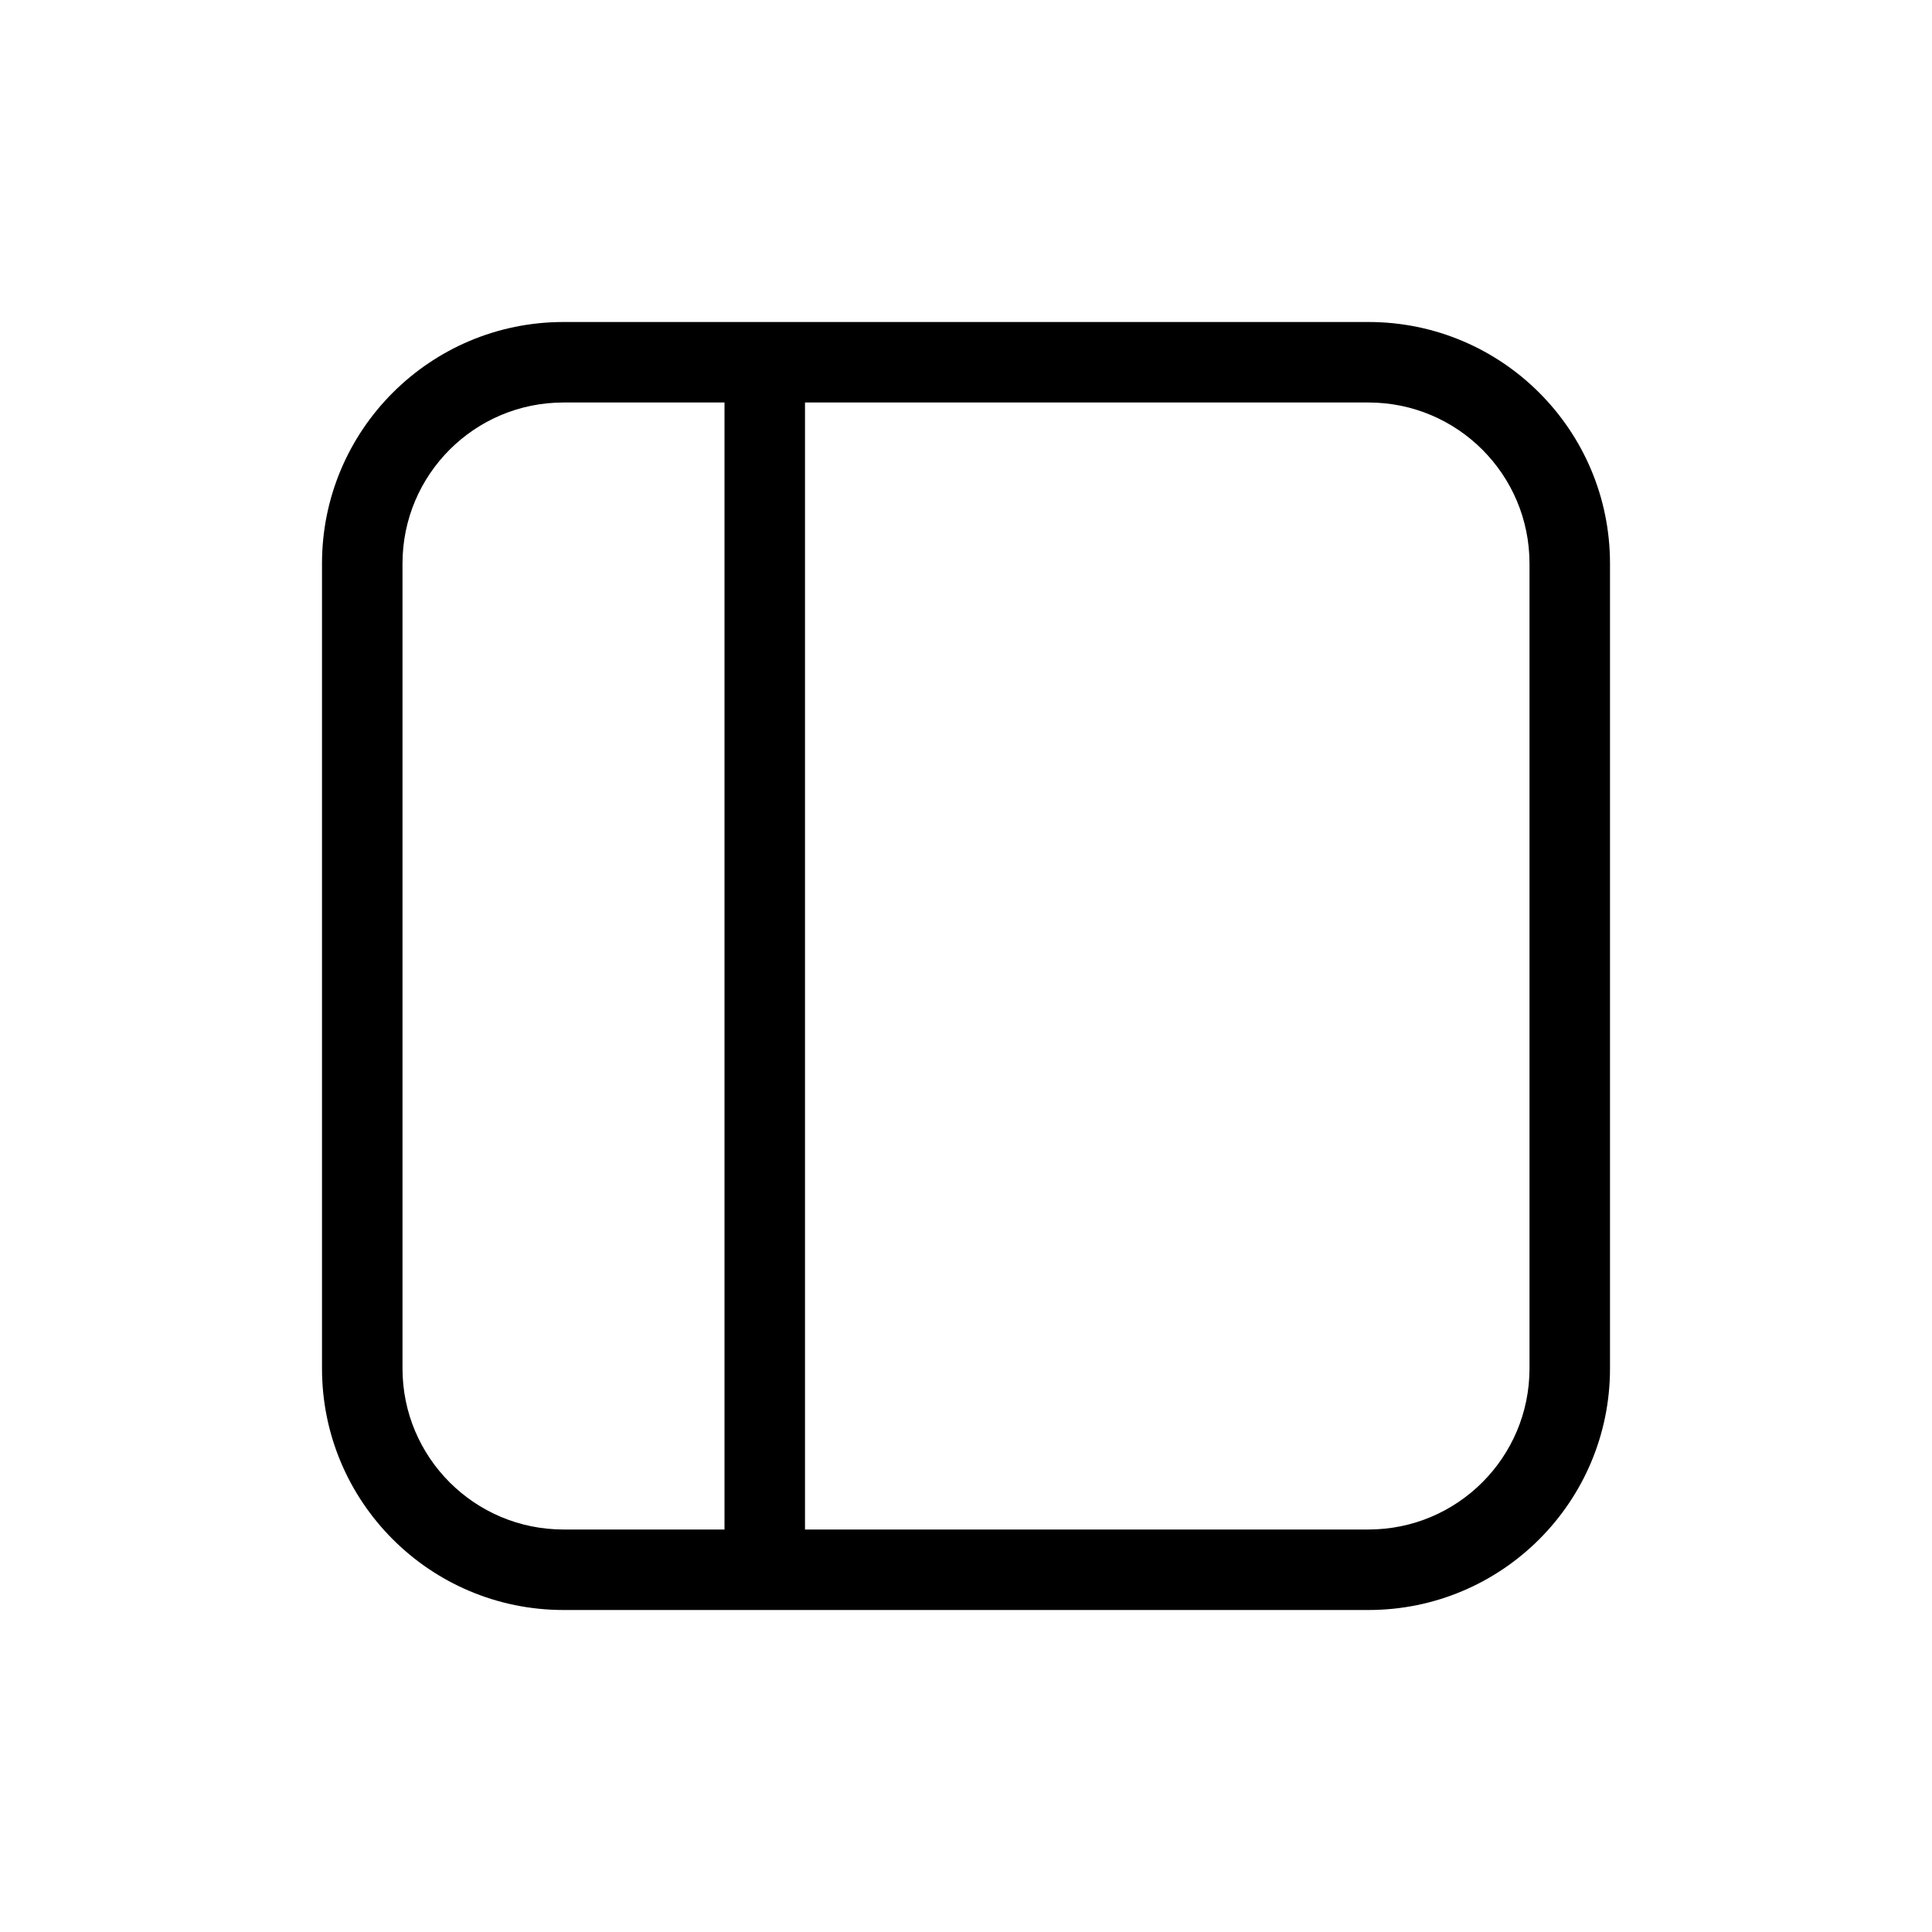
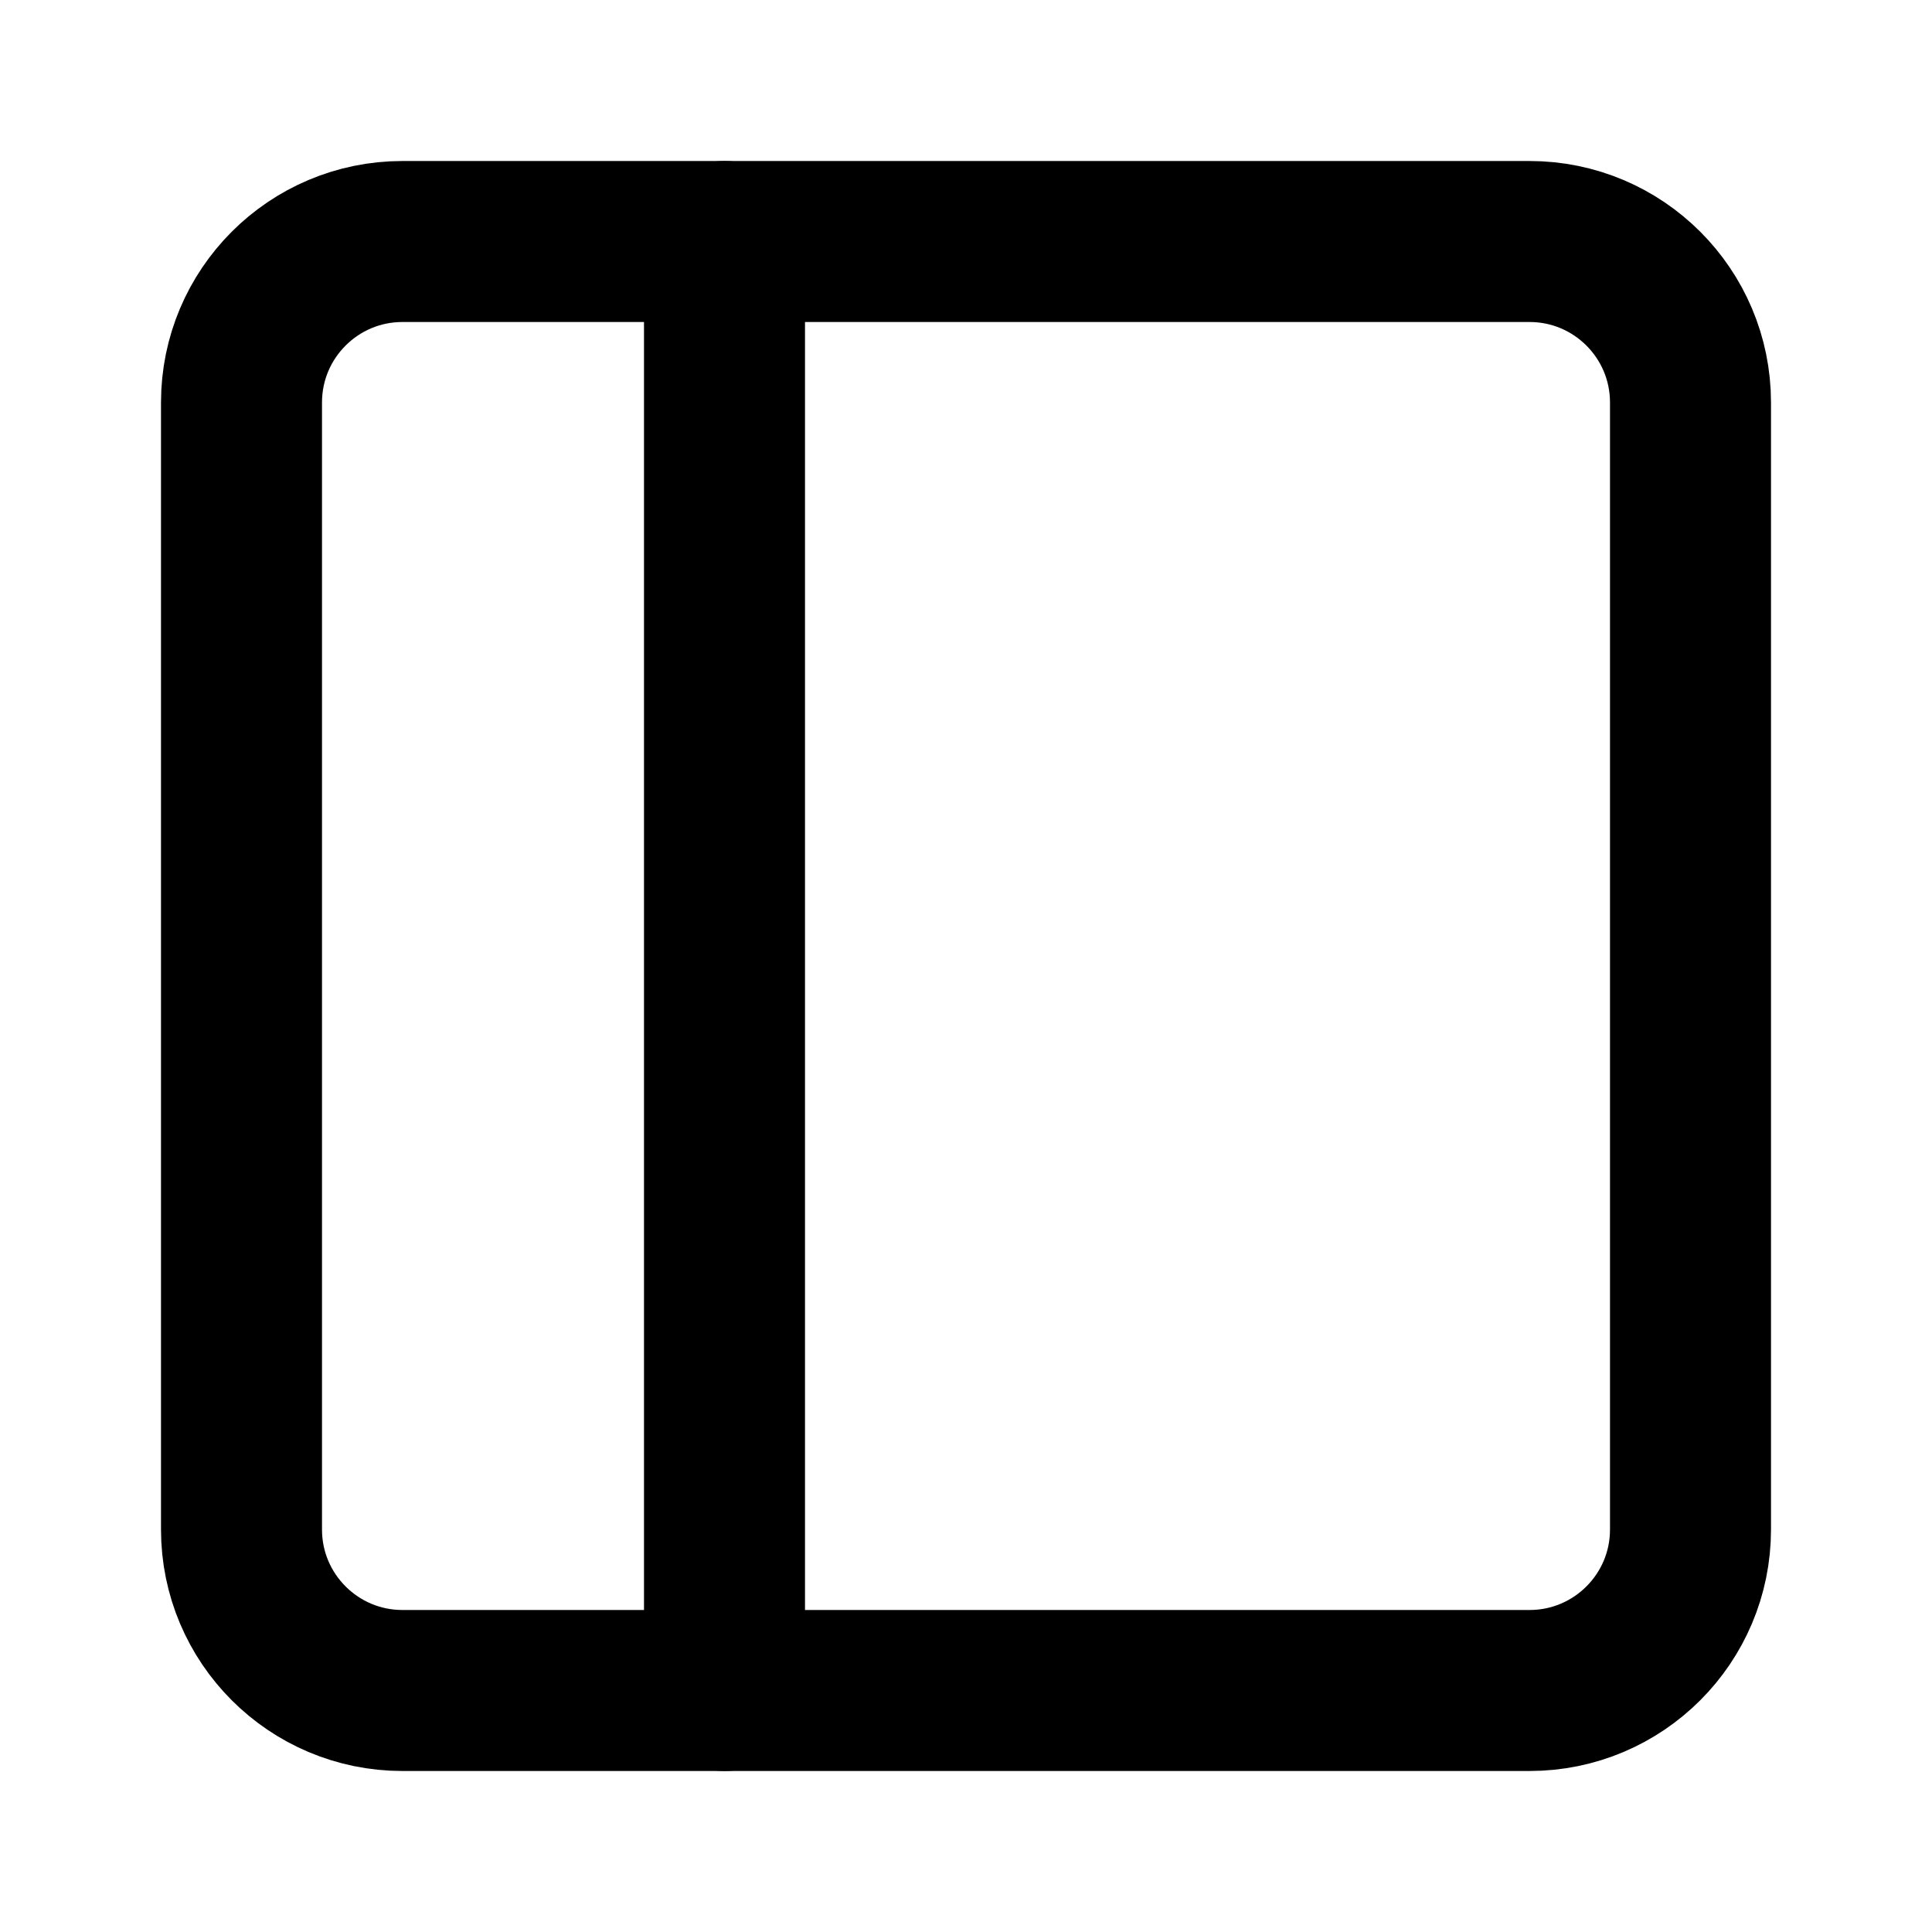
- <svg xmlns="http://www.w3.org/2000/svg" width="24" height="24" fill="currentColor" viewBox="0 0 24 24">
-   <path fill-rule="evenodd" d="M10 5h7a2 2 0 0 1 2 2v10a2 2 0 0 1-2 2h-7V5ZM9 5H7a2 2 0 0 0-2 2v10a2 2 0 0 0 2 2h2V5ZM4 7a3 3 0 0 1 3-3h10a3 3 0 0 1 3 3v10a3 3 0 0 1-3 3H7a3 3 0 0 1-3-3V7Z" clip-rule="evenodd" />
+ <svg xmlns="http://www.w3.org/2000/svg" width="24" height="24" viewBox="0 0 24 24" fill="none" stroke="currentColor" stroke-width="2" stroke-linecap="round" stroke-linejoin="round" class="lucide lucide-panel-left">
+   <rect width="18" height="18" x="3" y="3" rx="2" />
+   <path d="M9 3v18" />
</svg>
